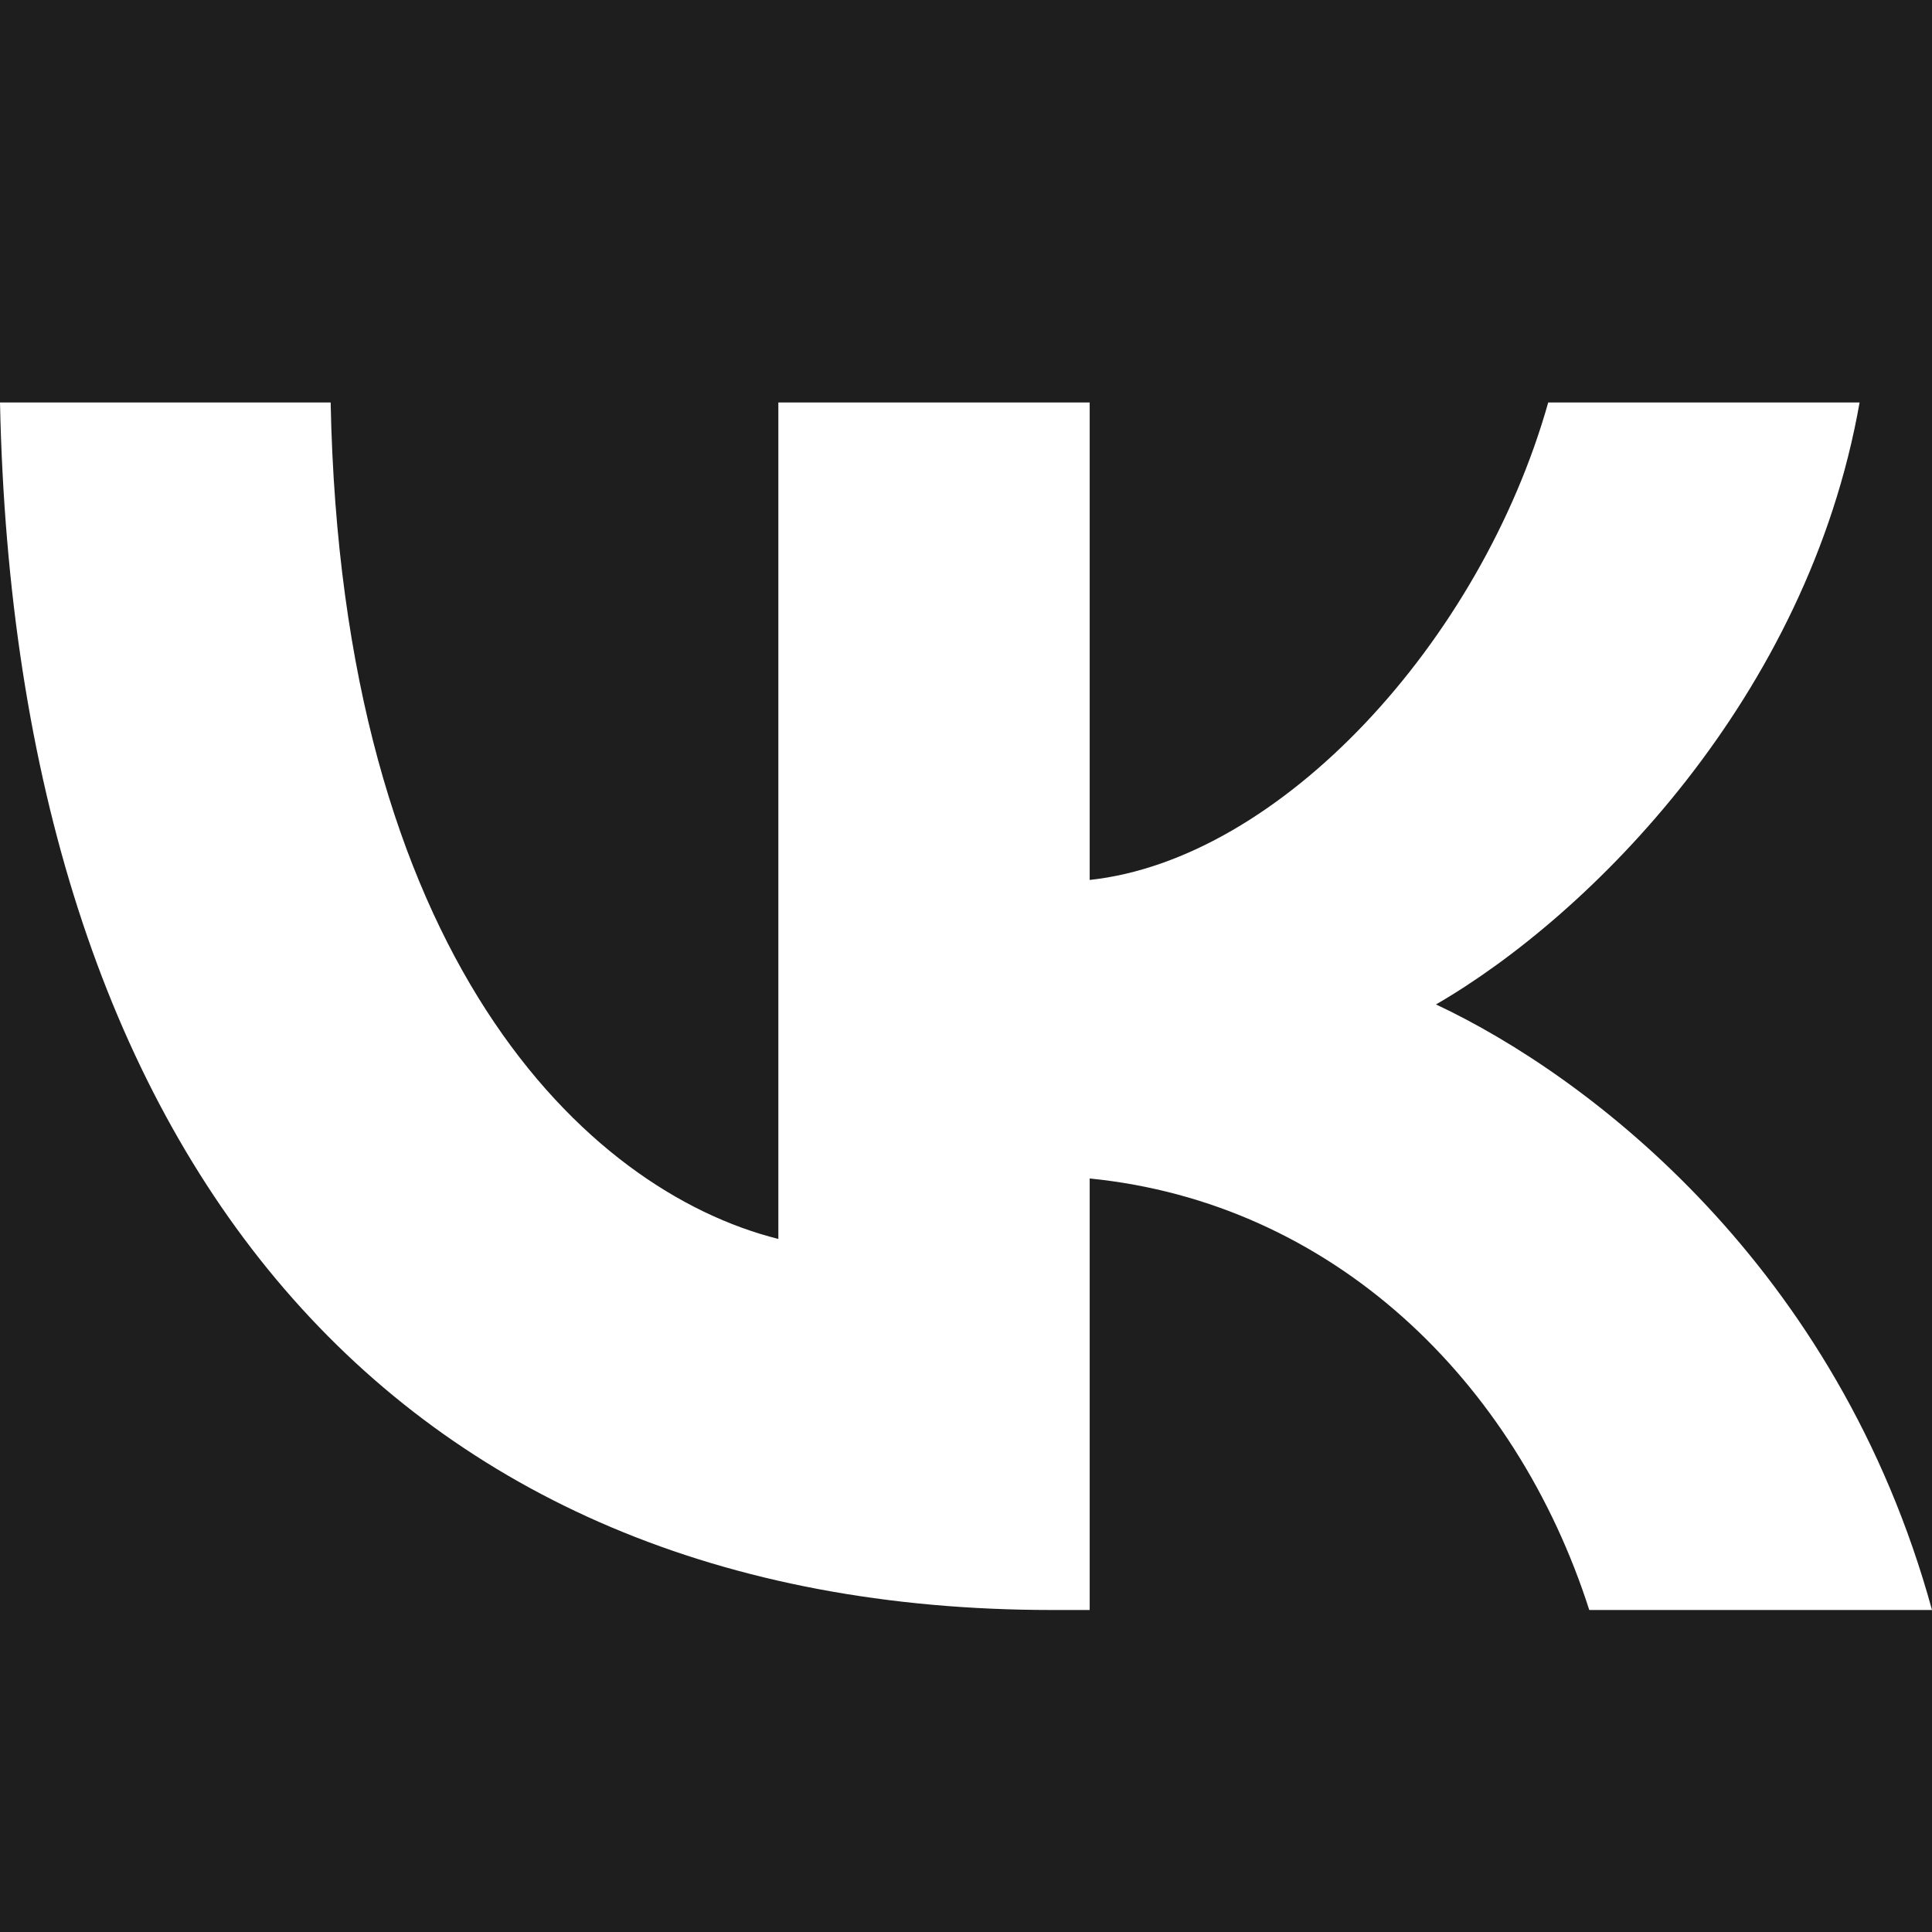
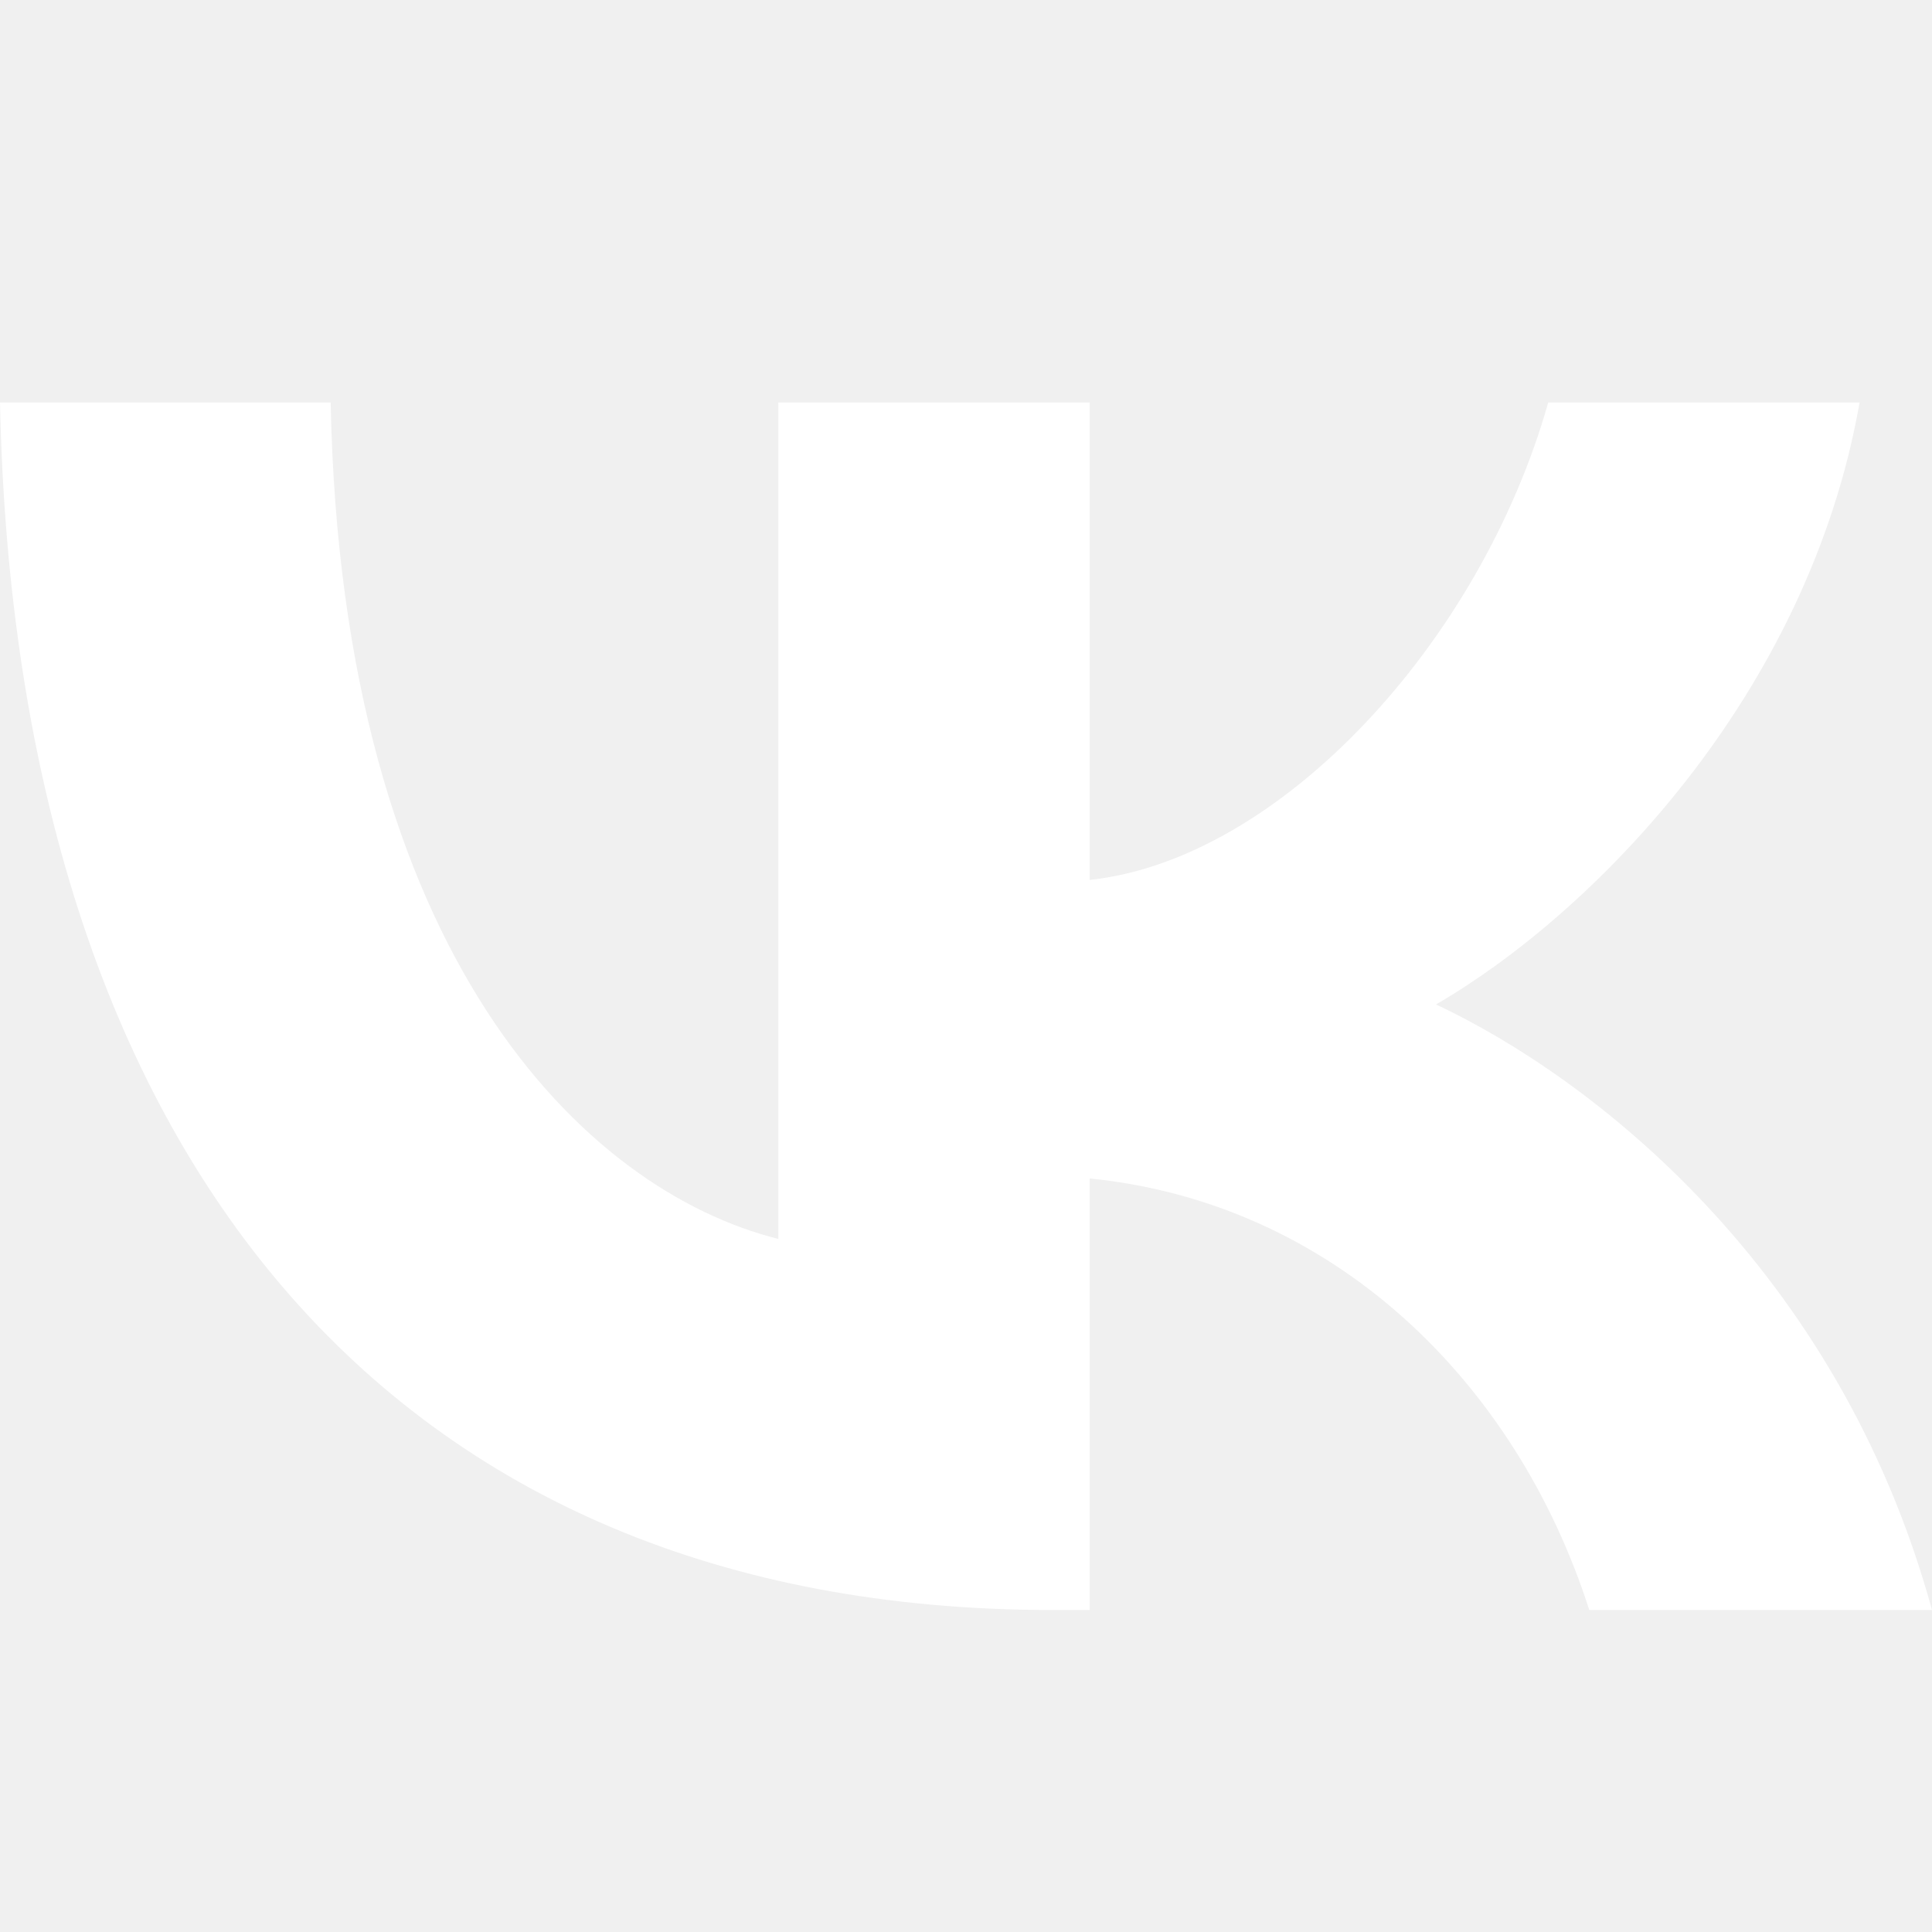
<svg xmlns="http://www.w3.org/2000/svg" width="48" height="48" viewBox="0 0 48 48" fill="none">
-   <rect width="48" height="48" fill="#1E1E1E" />
-   <path d="M26.143 40C9.744 40 0.39 28.739 0 10H8.215C8.485 23.754 14.541 29.58 19.338 30.781V10H27.073V21.862C31.81 21.351 36.787 15.946 38.465 10H46.201C44.912 17.327 39.515 22.733 35.677 24.955C39.515 26.757 45.661 31.471 48 40H39.485C37.656 34.294 33.099 29.88 27.073 29.279V40H26.143Z" fill="white" />
+   <g clip-path="url(#clip0_0_1)">
+     <path d="M26.143 40C9.744 40 0.39 28.739 0 10H8.215C8.485 23.754 14.541 29.58 19.338 30.781V10H27.073V21.862C31.81 21.351 36.787 15.946 38.465 10H46.201C44.912 17.327 39.515 22.733 35.677 24.955C39.515 26.757 45.661 31.471 48 40H39.485C37.656 34.294 33.099 29.88 27.073 29.279V40H26.143Z" fill="white" />
+   </g>
+   <defs>
+     <clipPath id="clip0_0_1">
+       <rect width="48" height="48" fill="white" />
+     </clipPath>
+   </defs>
</svg>
